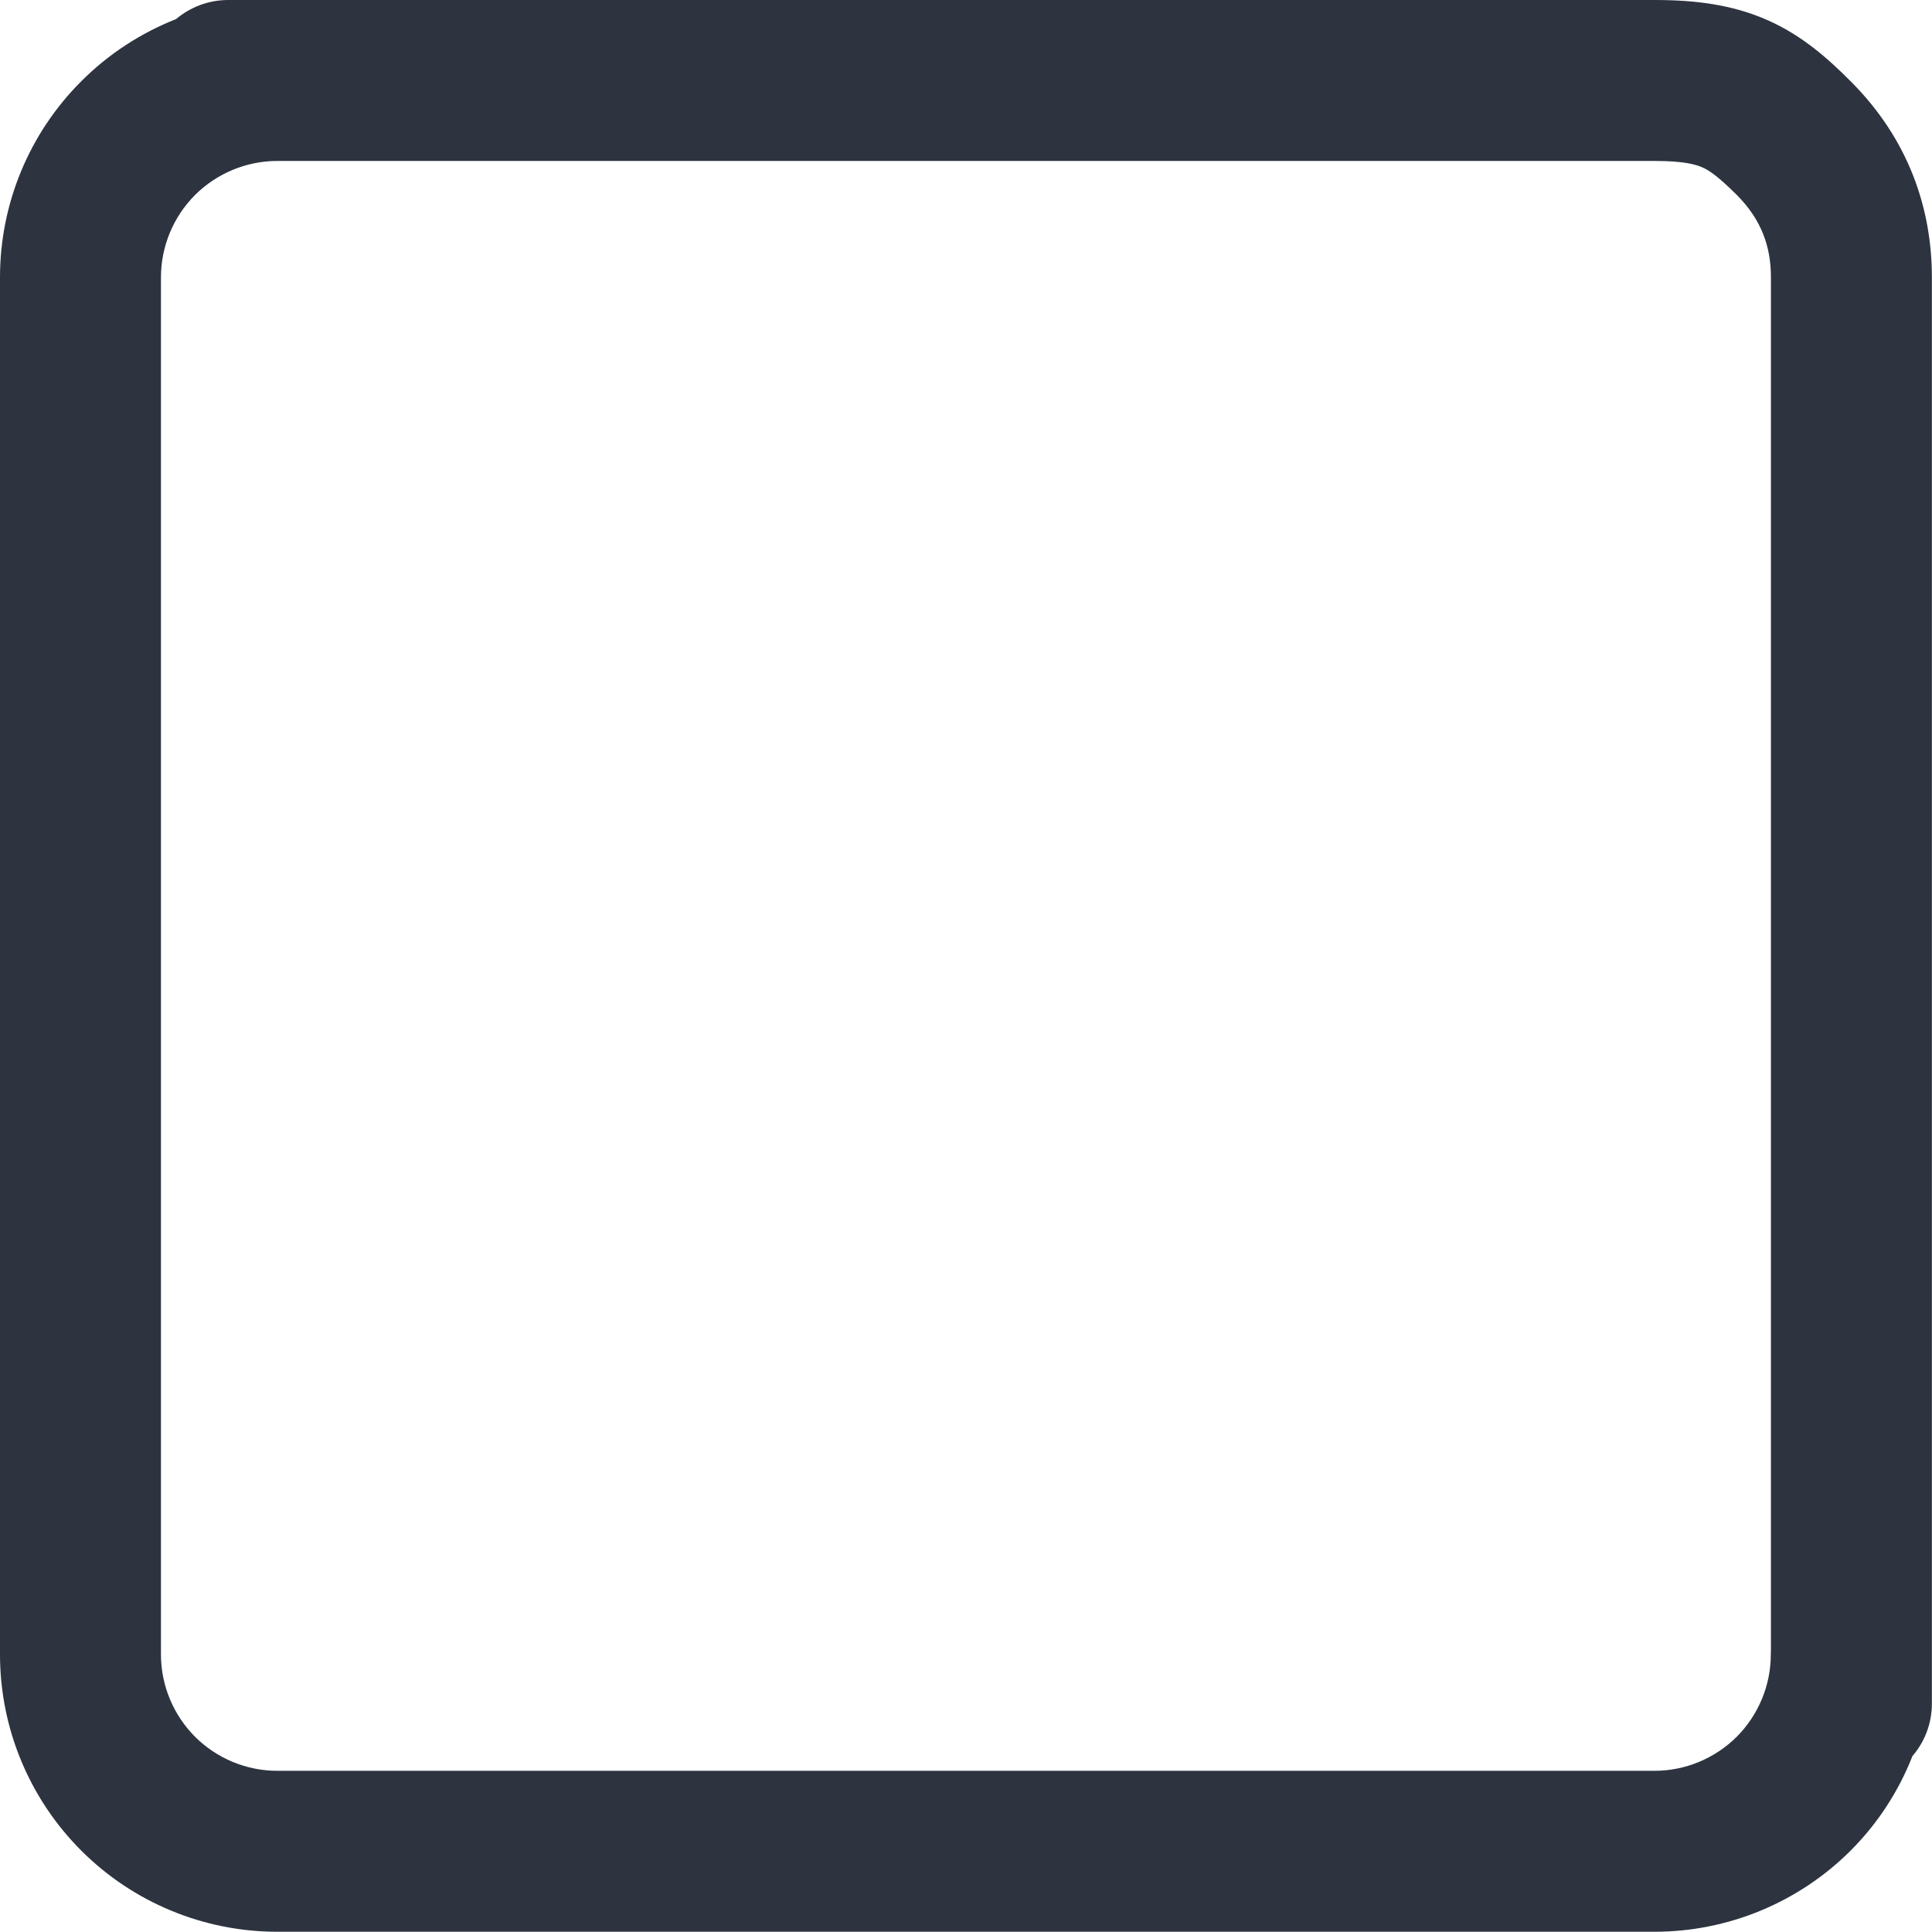
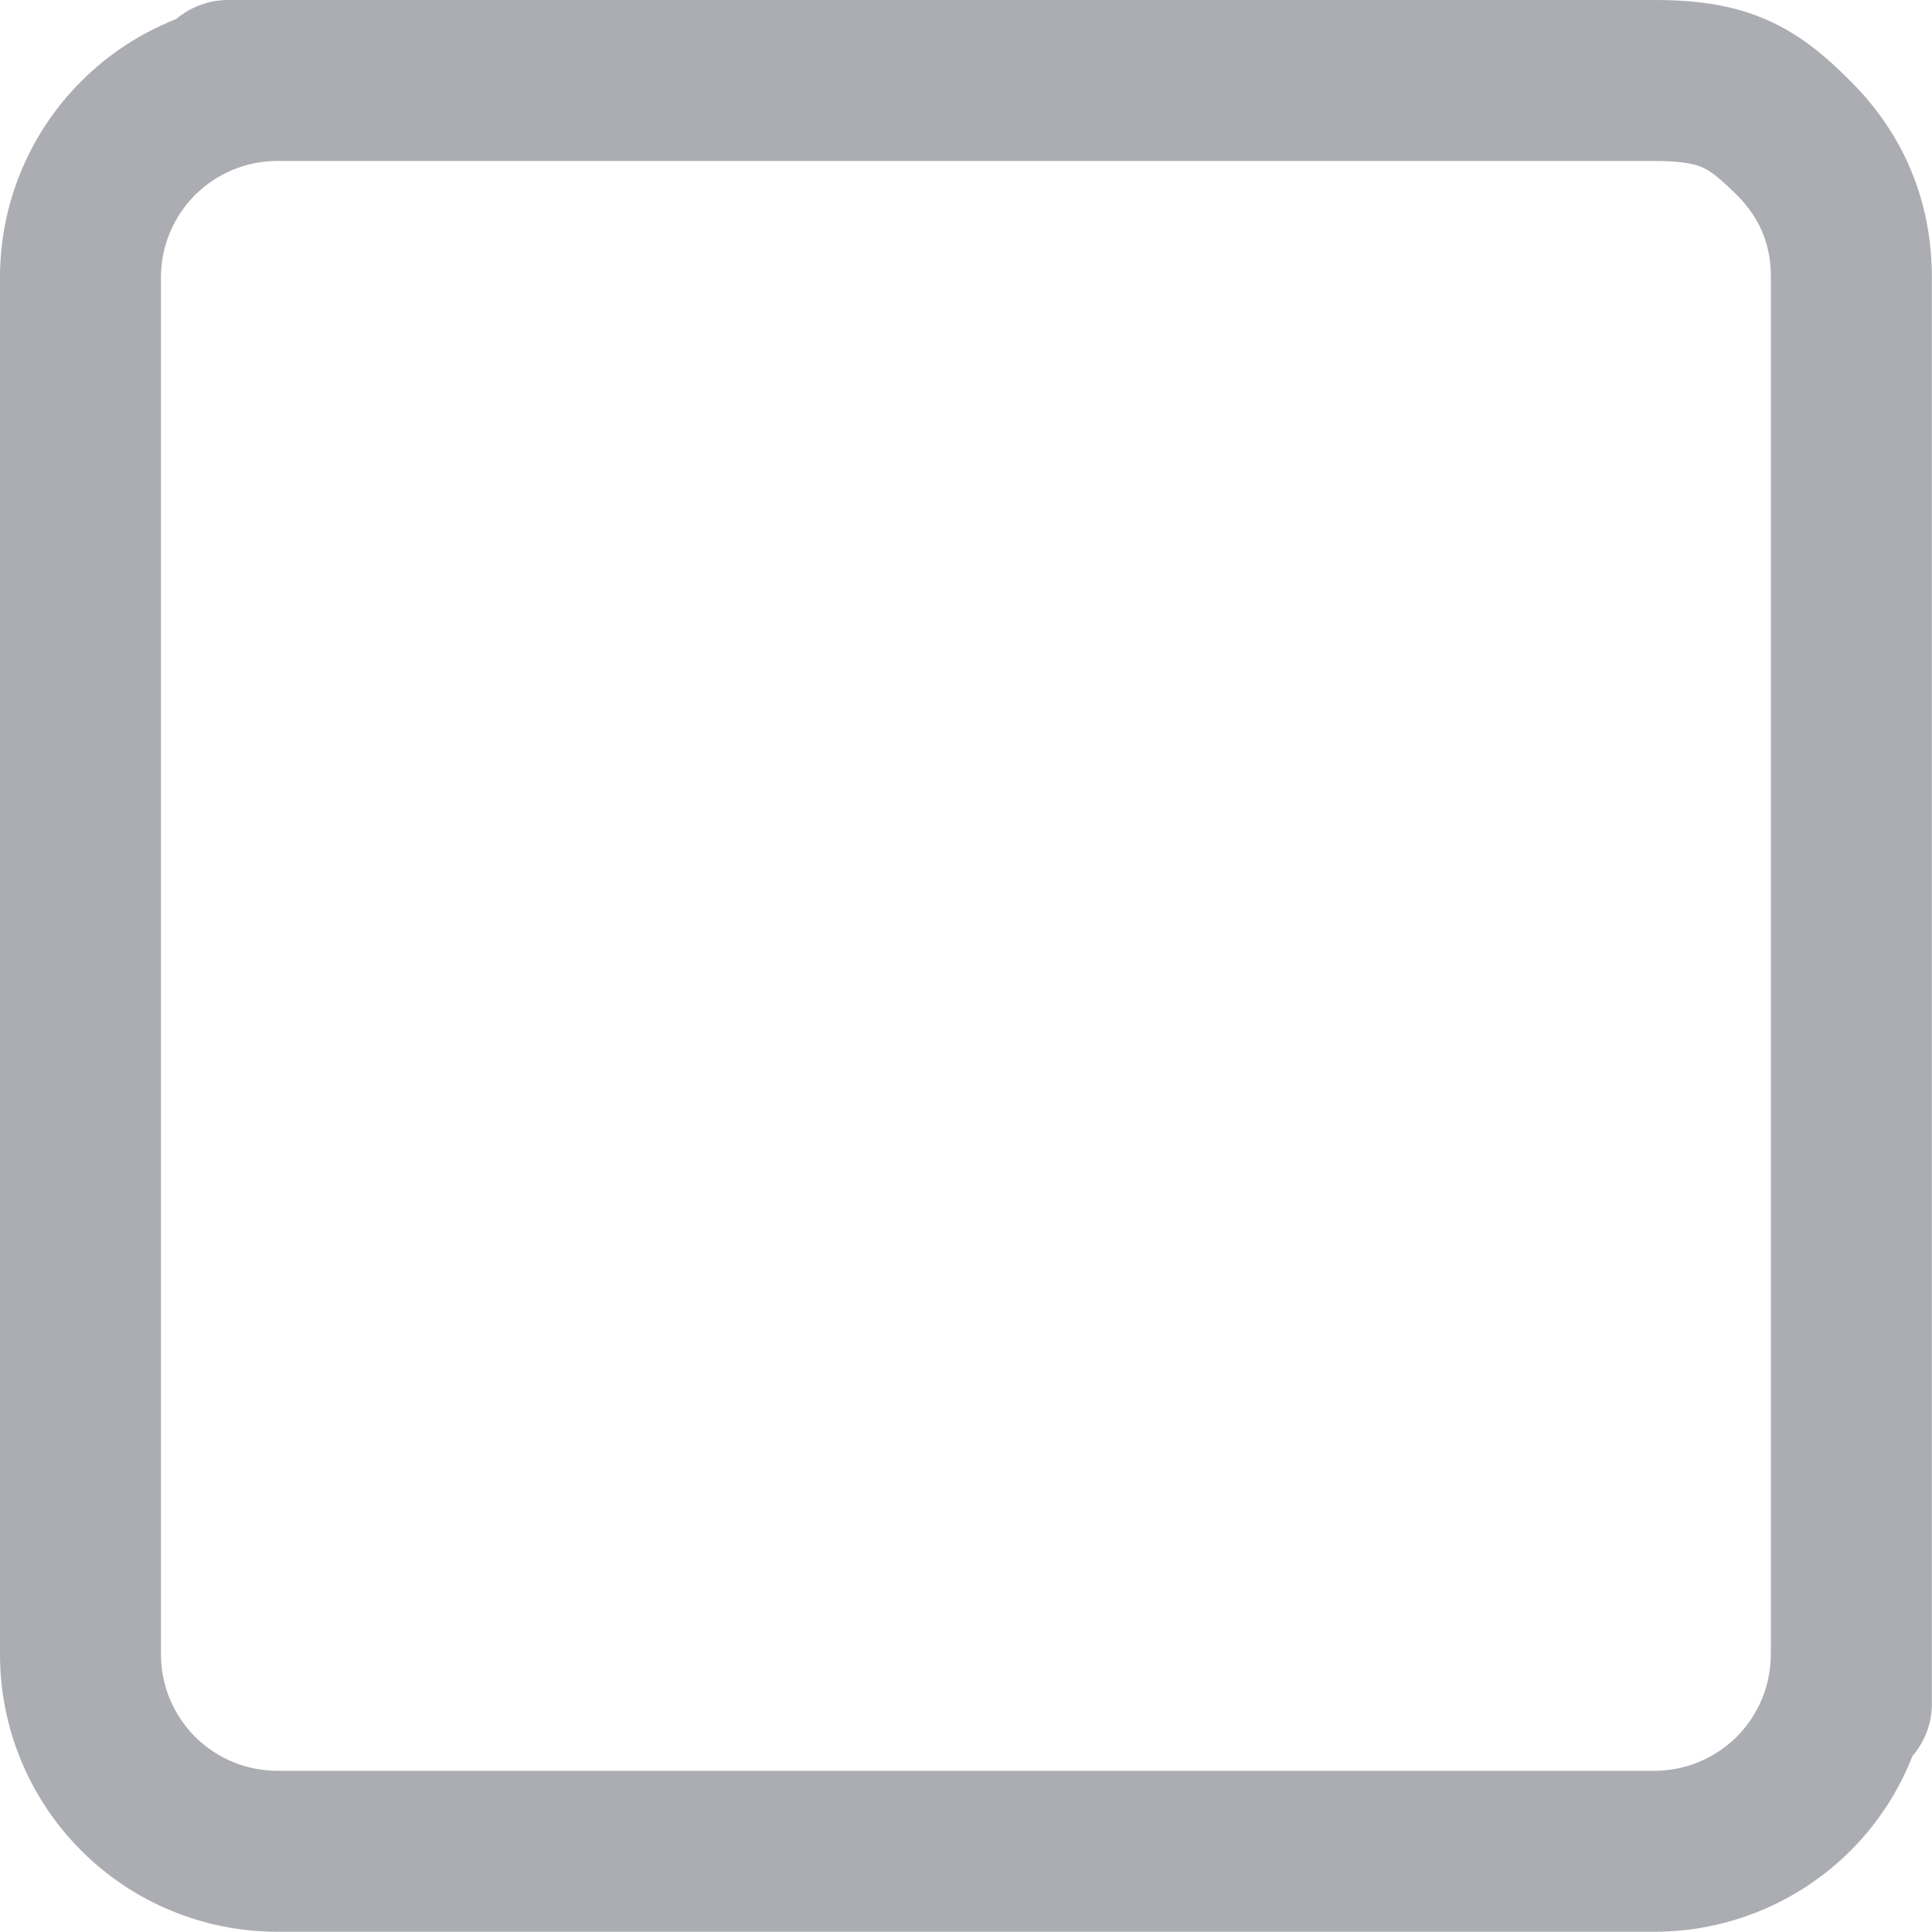
<svg xmlns="http://www.w3.org/2000/svg" width="16" height="16" viewBox="0 0 16 16" fill="none">
-   <path fill-rule="evenodd" clip-rule="evenodd" d="M2.3 1.333C2.299 1.333 2.297 1.333 2.296 1.333C2.041 1.333 1.796 1.435 1.615 1.615C1.435 1.796 1.333 2.041 1.333 2.296V13.702C1.333 13.957 1.435 14.202 1.615 14.383C1.796 14.563 2.041 14.665 2.296 14.665H13.702C13.957 14.665 14.202 14.563 14.383 14.383C14.563 14.202 14.665 13.957 14.665 13.702C14.665 13.691 14.665 13.679 14.666 13.668V2.296C14.666 2.048 14.591 1.823 14.384 1.615C14.228 1.46 14.155 1.411 14.098 1.386C14.043 1.362 13.945 1.333 13.703 1.333H2.3ZM15.838 14.543C15.724 14.834 15.551 15.101 15.326 15.326C14.895 15.756 14.311 15.998 13.702 15.998H2.296C1.687 15.998 1.103 15.756 0.673 15.326C0.242 14.895 0 14.311 0 13.702V2.296C0 1.687 0.242 1.103 0.673 0.673C0.898 0.447 1.167 0.273 1.458 0.158C1.575 0.06 1.725 0 1.89 0H13.703C14.04 0 14.346 0.038 14.636 0.166C14.924 0.293 15.138 0.484 15.326 0.673C15.808 1.154 15.999 1.73 15.999 2.296V14.109C15.999 14.275 15.938 14.427 15.838 14.543Z" fill="#2D3440" />
+   <path fill-rule="evenodd" clip-rule="evenodd" d="M2.3 1.333C2.299 1.333 2.297 1.333 2.296 1.333C2.041 1.333 1.796 1.435 1.615 1.615C1.435 1.796 1.333 2.041 1.333 2.296V13.702C1.333 13.957 1.435 14.202 1.615 14.383C1.796 14.563 2.041 14.665 2.296 14.665H13.702C13.957 14.665 14.202 14.563 14.383 14.383C14.563 14.202 14.665 13.957 14.665 13.702C14.665 13.691 14.665 13.679 14.666 13.668V2.296C14.666 2.048 14.591 1.823 14.384 1.615C14.228 1.46 14.155 1.411 14.098 1.386C14.043 1.362 13.945 1.333 13.703 1.333H2.3ZM15.838 14.543C15.724 14.834 15.551 15.101 15.326 15.326C14.895 15.756 14.311 15.998 13.702 15.998H2.296C1.687 15.998 1.103 15.756 0.673 15.326C0.242 14.895 0 14.311 0 13.702V2.296C0 1.687 0.242 1.103 0.673 0.673C0.898 0.447 1.167 0.273 1.458 0.158C1.575 0.06 1.725 0 1.89 0H13.703C14.04 0 14.346 0.038 14.636 0.166C14.924 0.293 15.138 0.484 15.326 0.673C15.808 1.154 15.999 1.73 15.999 2.296V14.109C15.999 14.275 15.938 14.427 15.838 14.543Z" fill="rgba(45, 52, 64, 0.4)" />
</svg>
